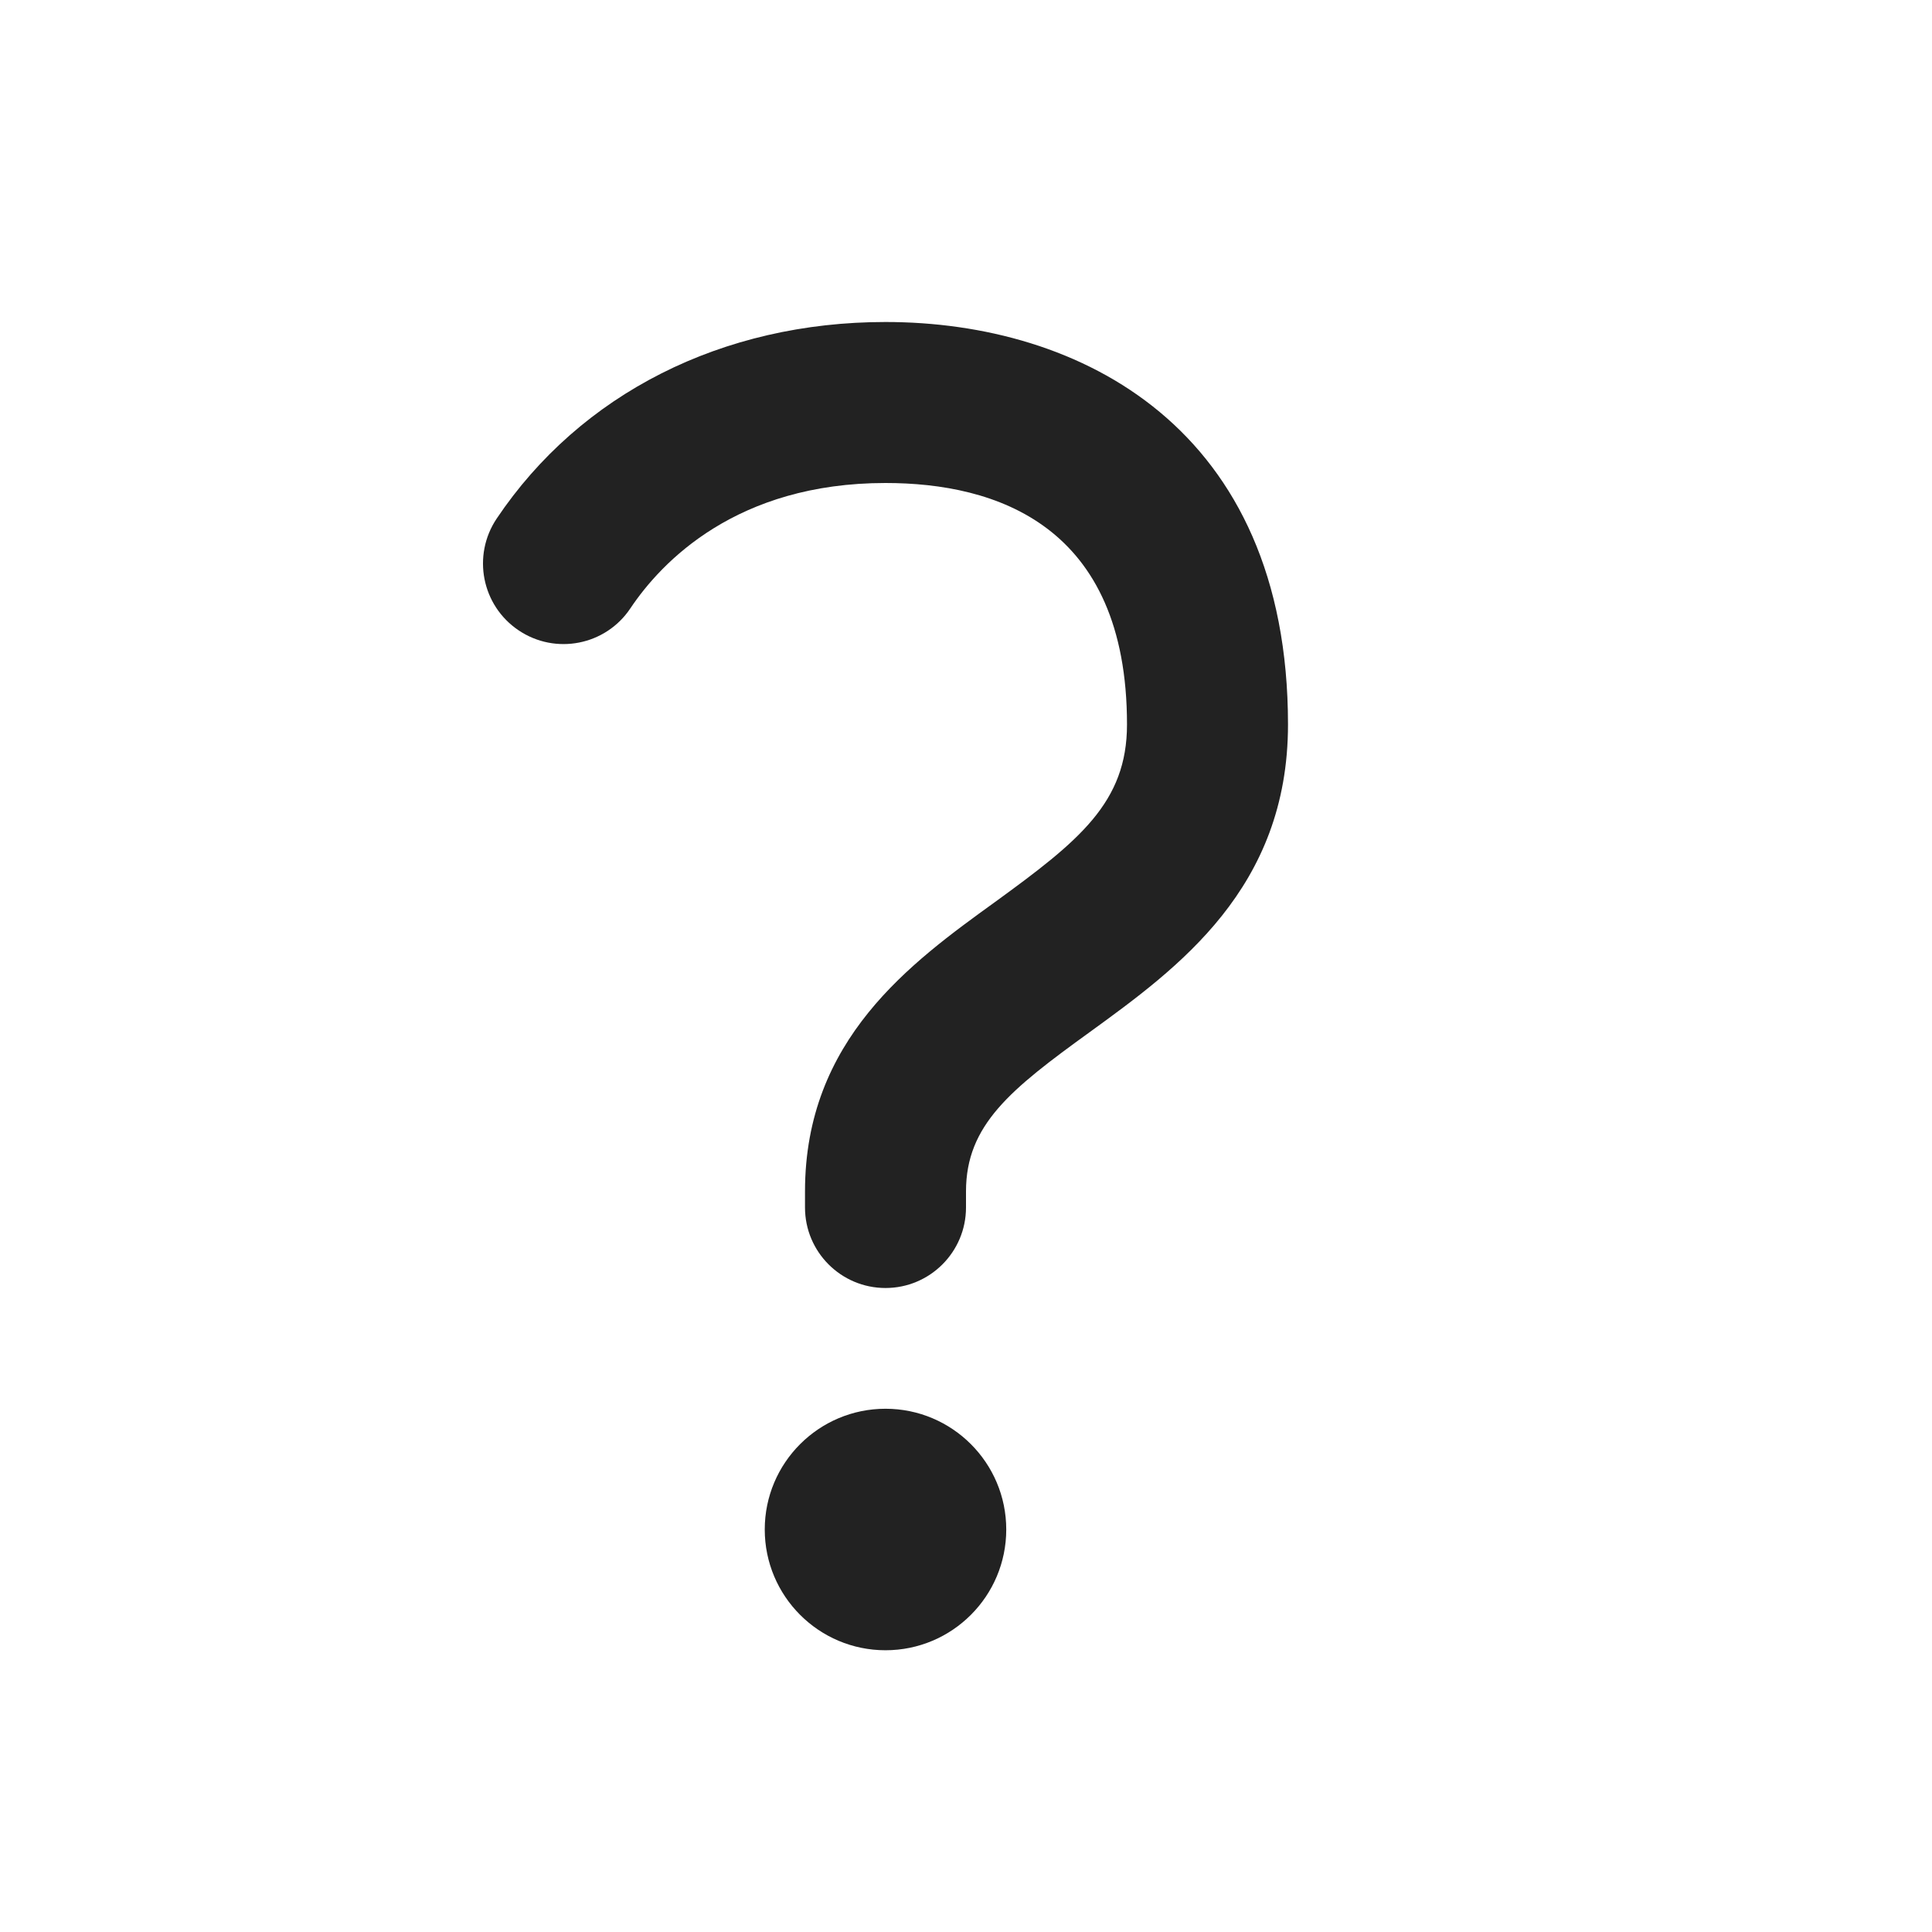
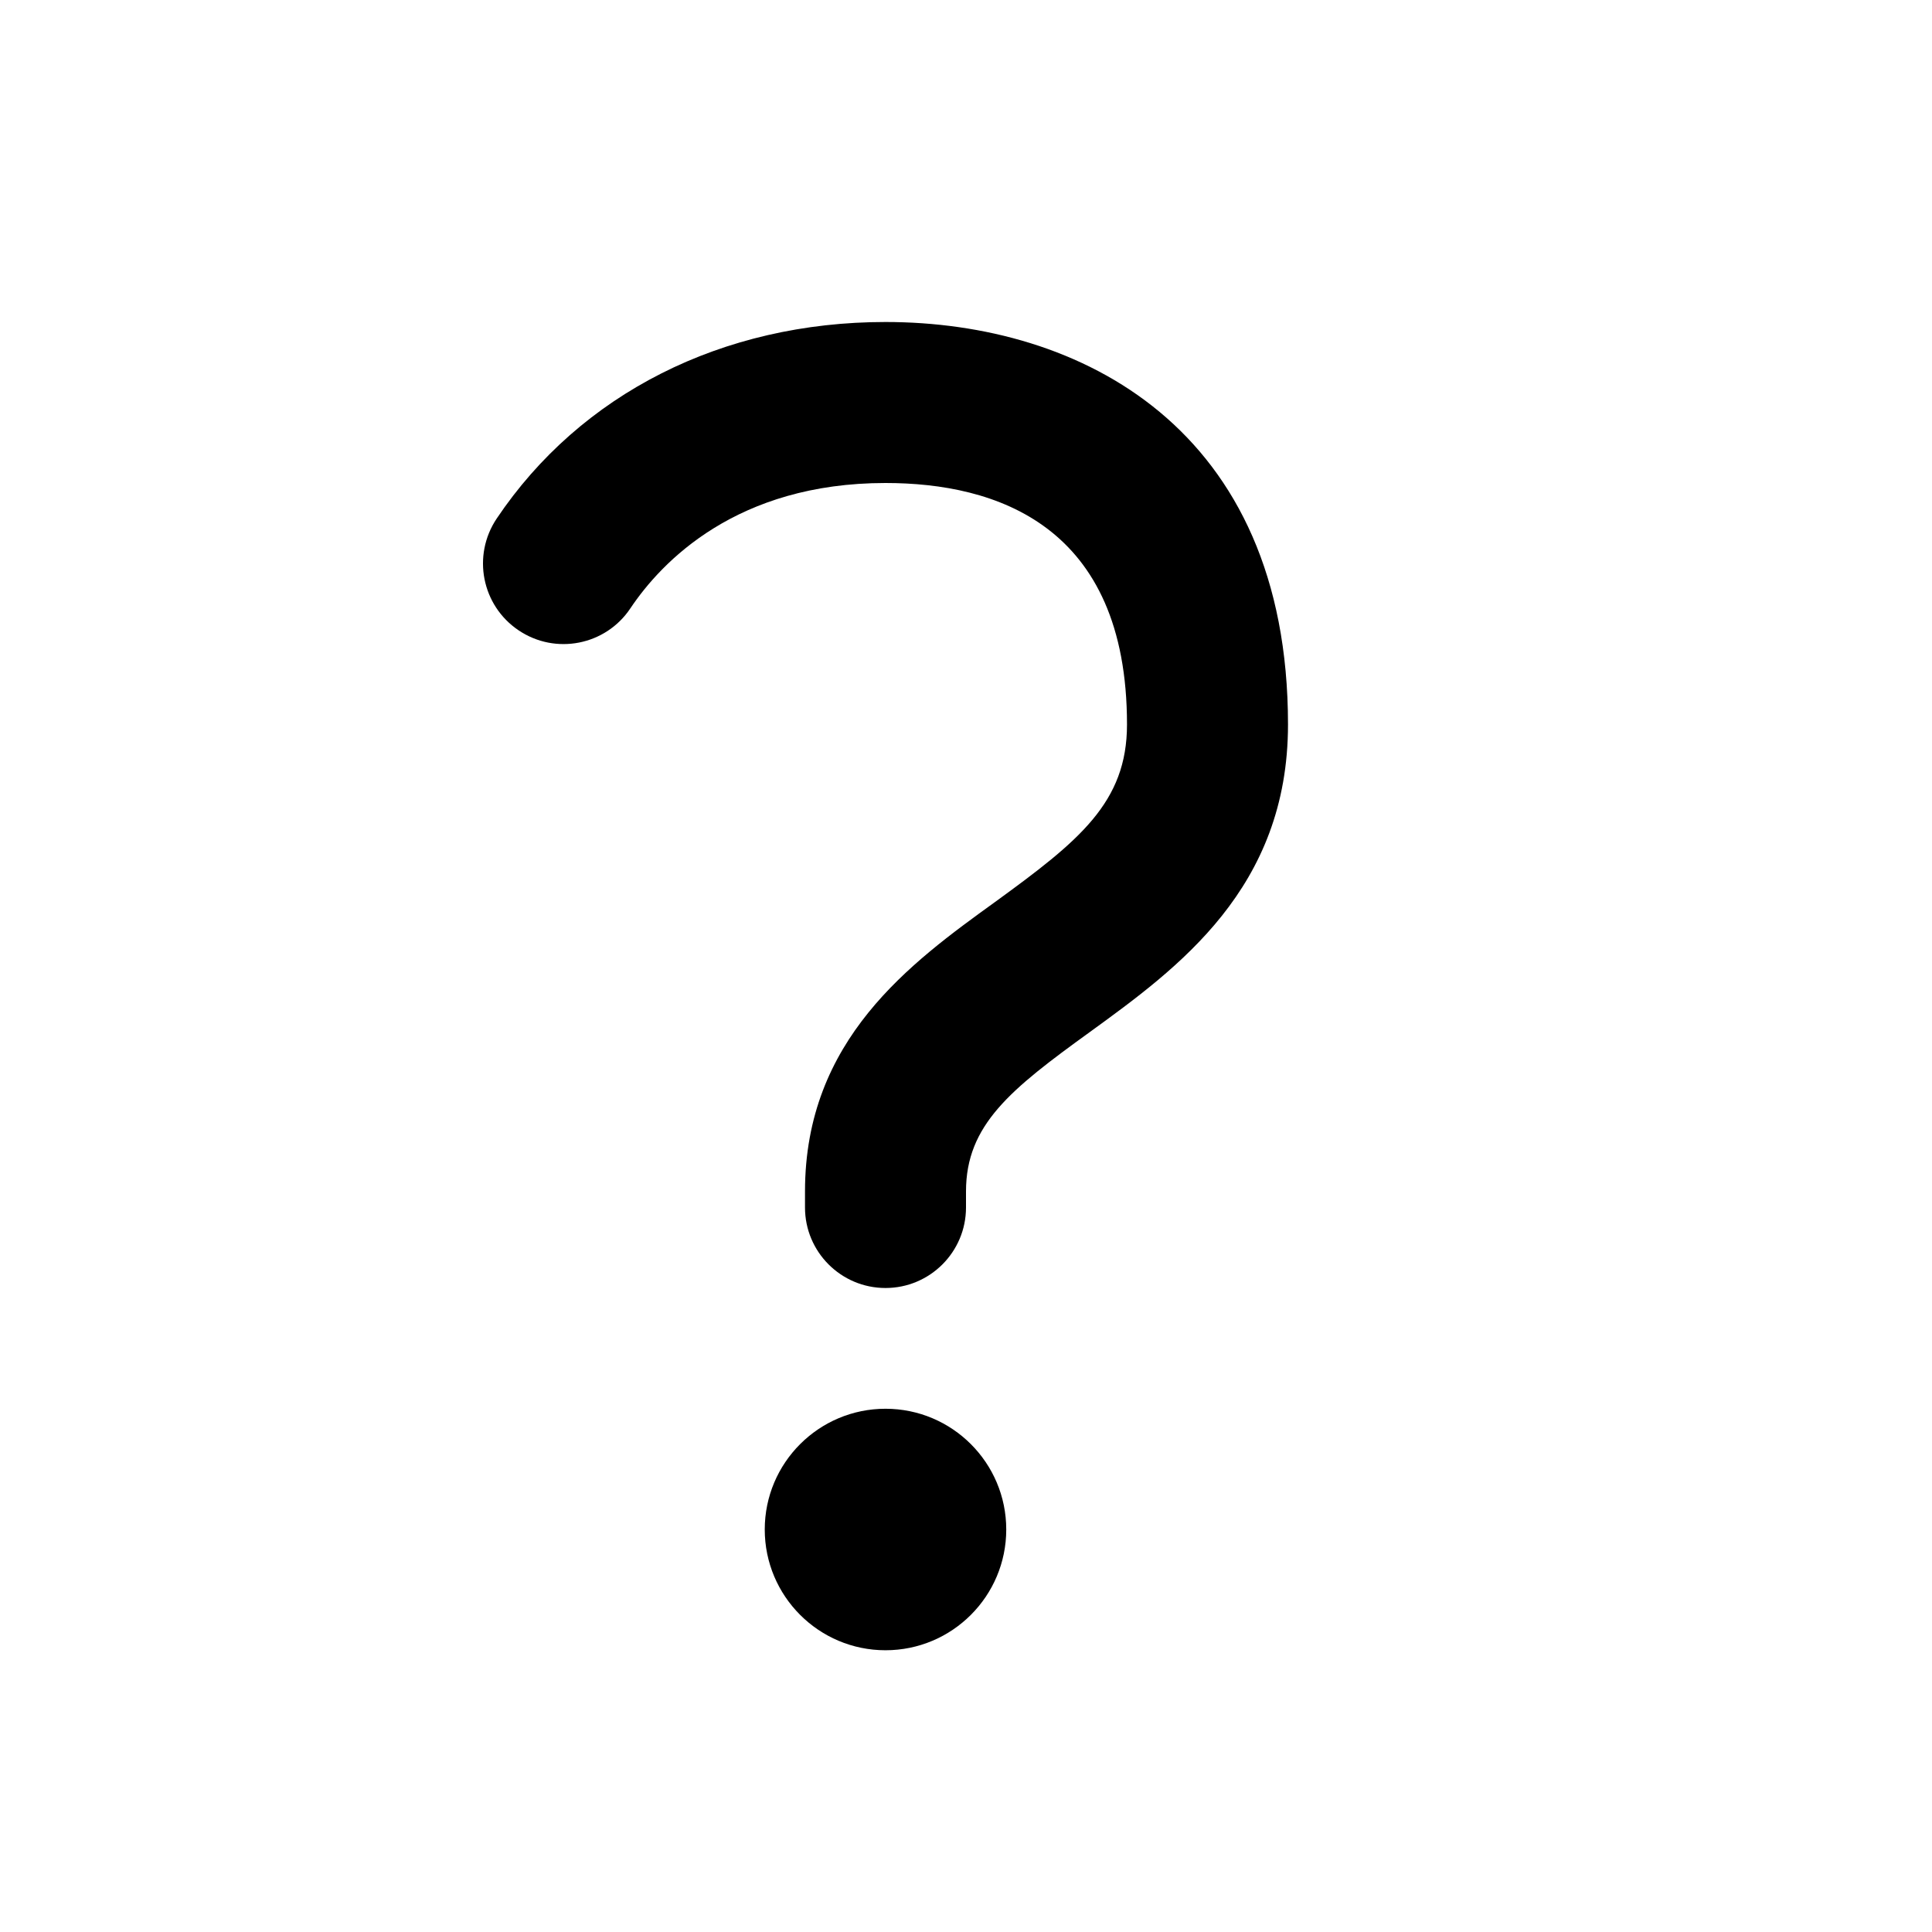
<svg xmlns="http://www.w3.org/2000/svg" width="12" height="12" viewBox="0 0 12 12">
-   <path d="M5.5 8.75C5.086 8.75 4.75 9.086 4.75 9.5C4.75 9.914 5.086 10.25 5.5 10.25C5.914 10.25 6.25 9.914 6.25 9.5C6.25 9.086 5.914 8.75 5.5 8.75ZM5.5 2C4.486 2 3.606 2.445 3.085 3.221C2.931 3.451 2.992 3.761 3.221 3.915C3.451 4.07 3.762 4.008 3.915 3.779C4.11 3.488 4.576 3 5.5 3C6.184 3 7 3.26 7 4.5C7 4.984 6.704 5.222 6.181 5.602C5.655 5.982 5 6.457 5 7.4V7.5C5 7.776 5.224 8 5.5 8C5.776 8 6 7.776 6 7.5V7.4C6 6.987 6.277 6.766 6.768 6.411C7.316 6.013 8 5.518 8 4.5C8 2.657 6.708 2 5.5 2Z" fill="#222222" />
+   <path d="M5.5 8.75C5.086 8.75 4.75 9.086 4.75 9.5C4.75 9.914 5.086 10.25 5.5 10.25C5.914 10.25 6.25 9.914 6.25 9.5C6.25 9.086 5.914 8.75 5.5 8.75ZM5.5 2C4.486 2 3.606 2.445 3.085 3.221C2.931 3.451 2.992 3.761 3.221 3.915C3.451 4.07 3.762 4.008 3.915 3.779C4.11 3.488 4.576 3 5.5 3C6.184 3 7 3.26 7 4.5C7 4.984 6.704 5.222 6.181 5.602C5.655 5.982 5 6.457 5 7.4V7.5C5 7.776 5.224 8 5.5 8C5.776 8 6 7.776 6 7.5V7.4C6 6.987 6.277 6.766 6.768 6.411C7.316 6.013 8 5.518 8 4.5C8 2.657 6.708 2 5.5 2Z" />
</svg>
